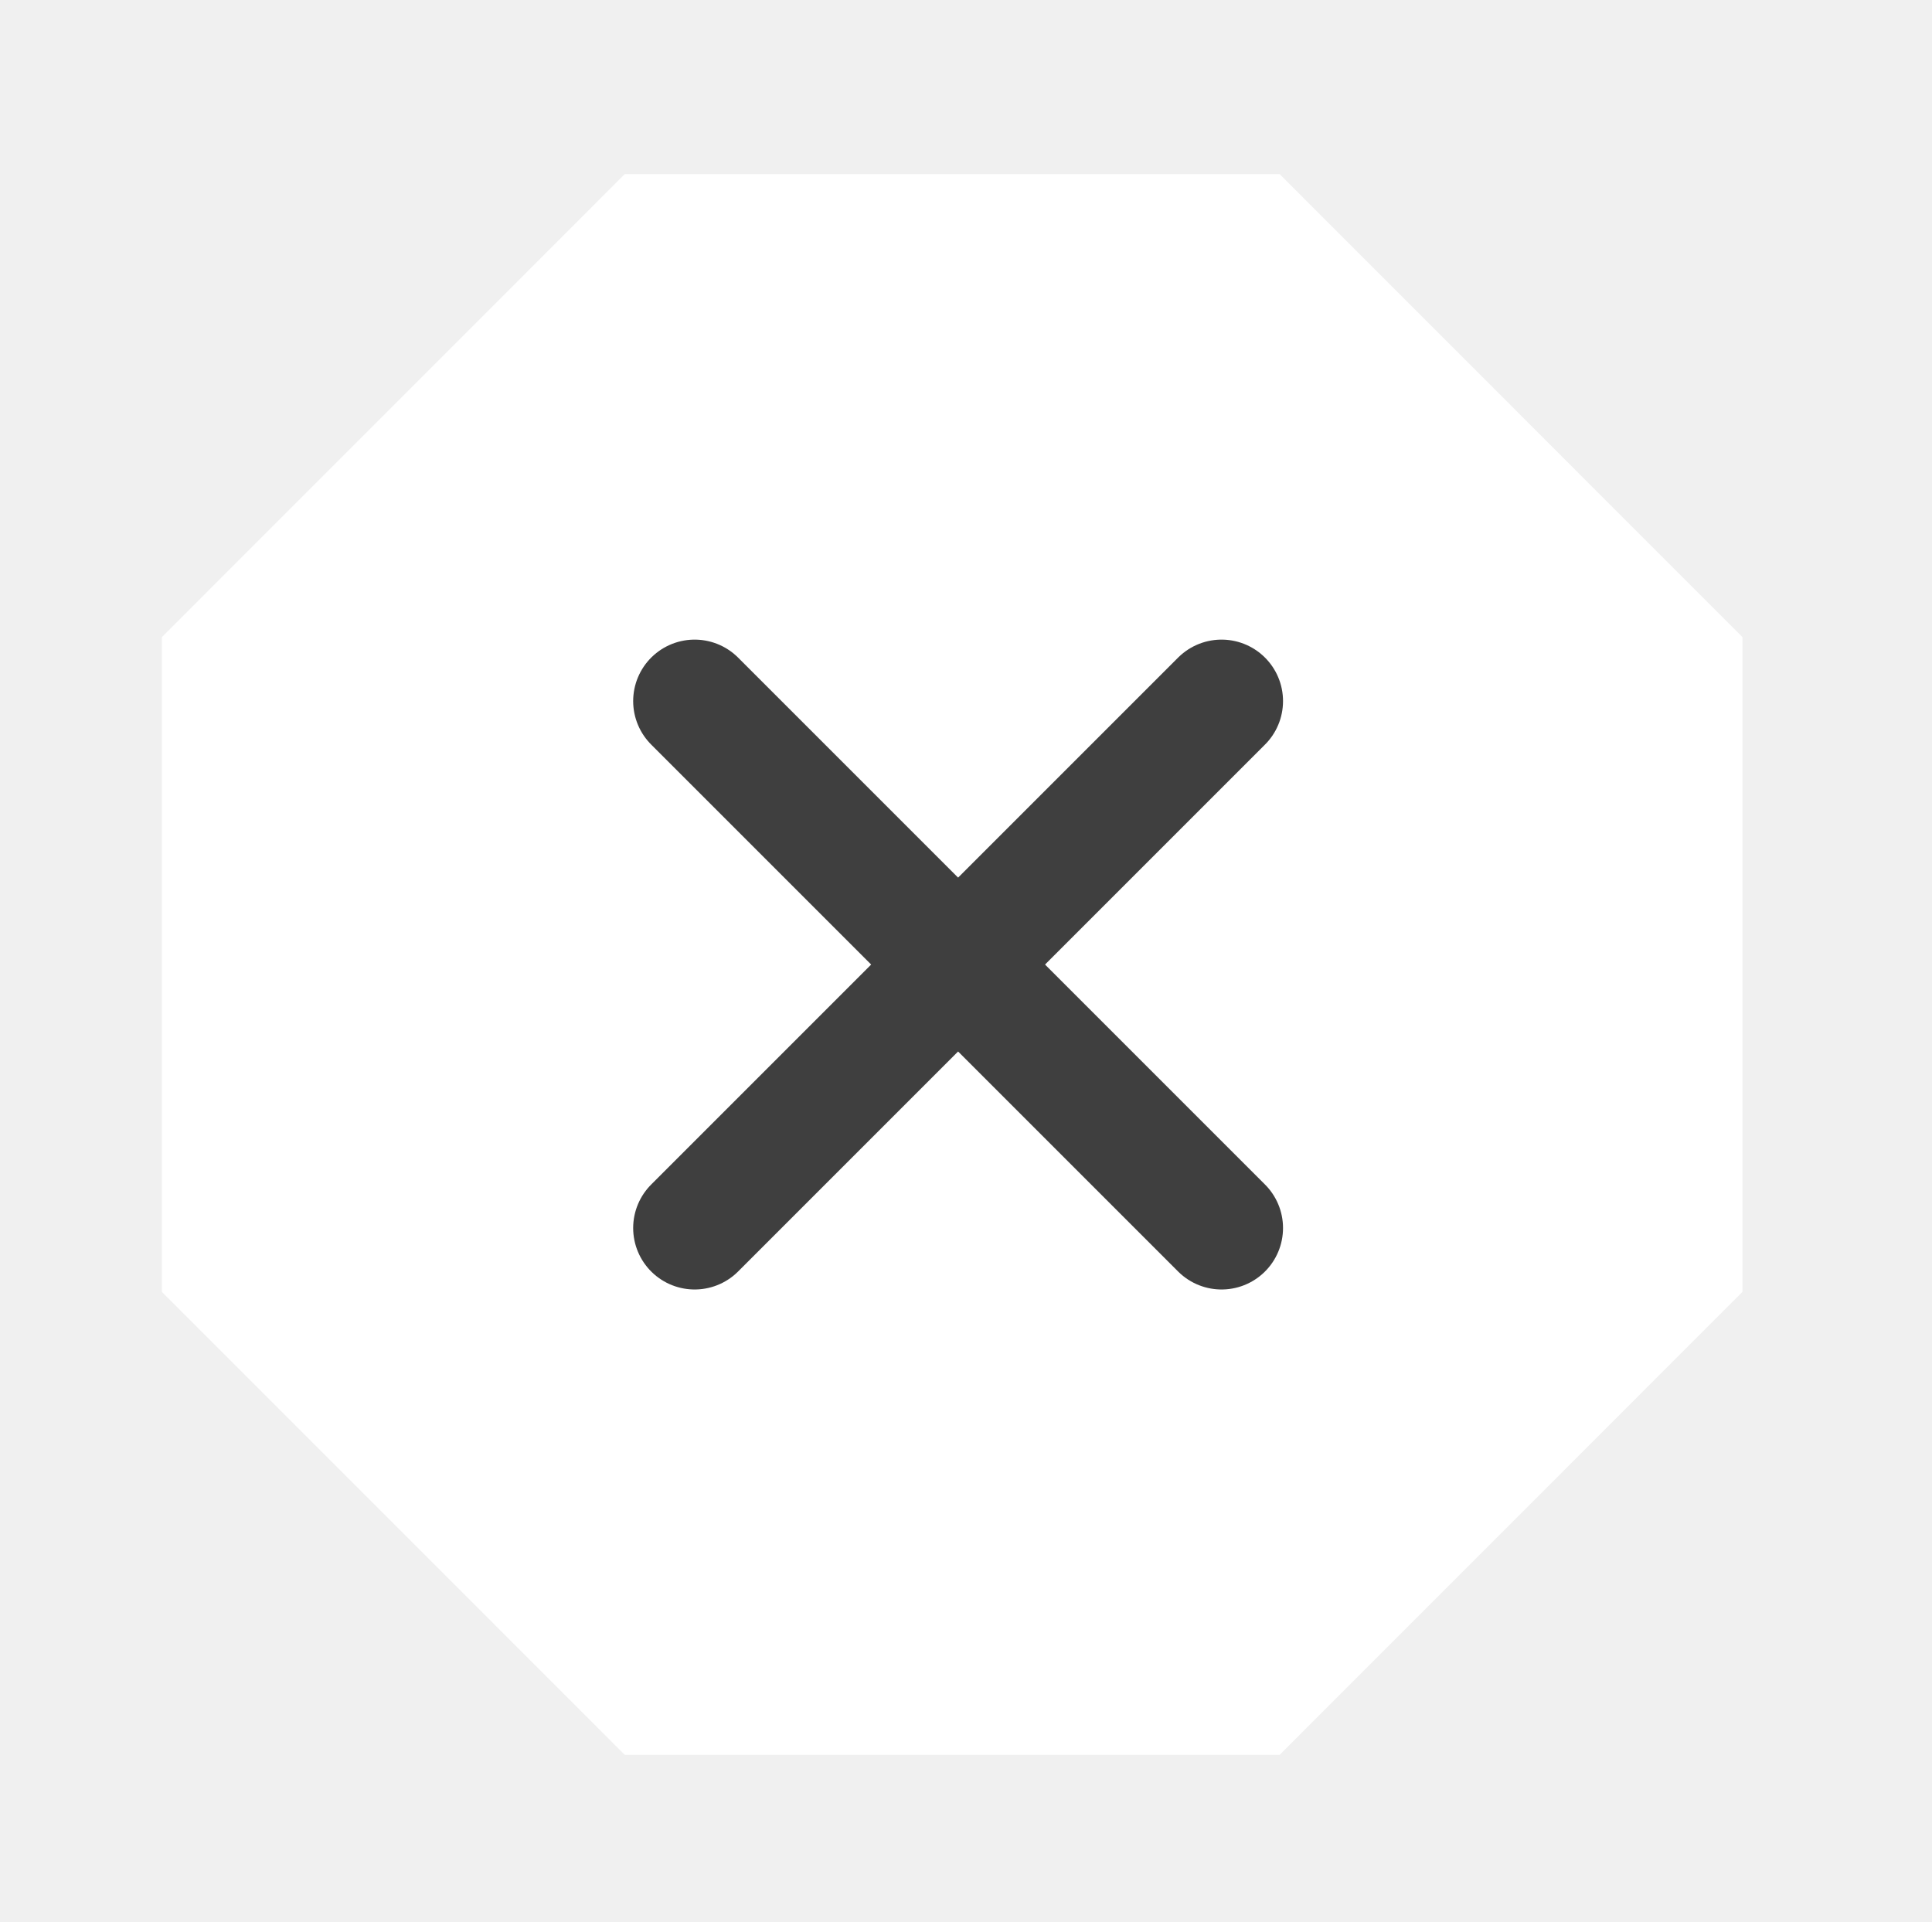
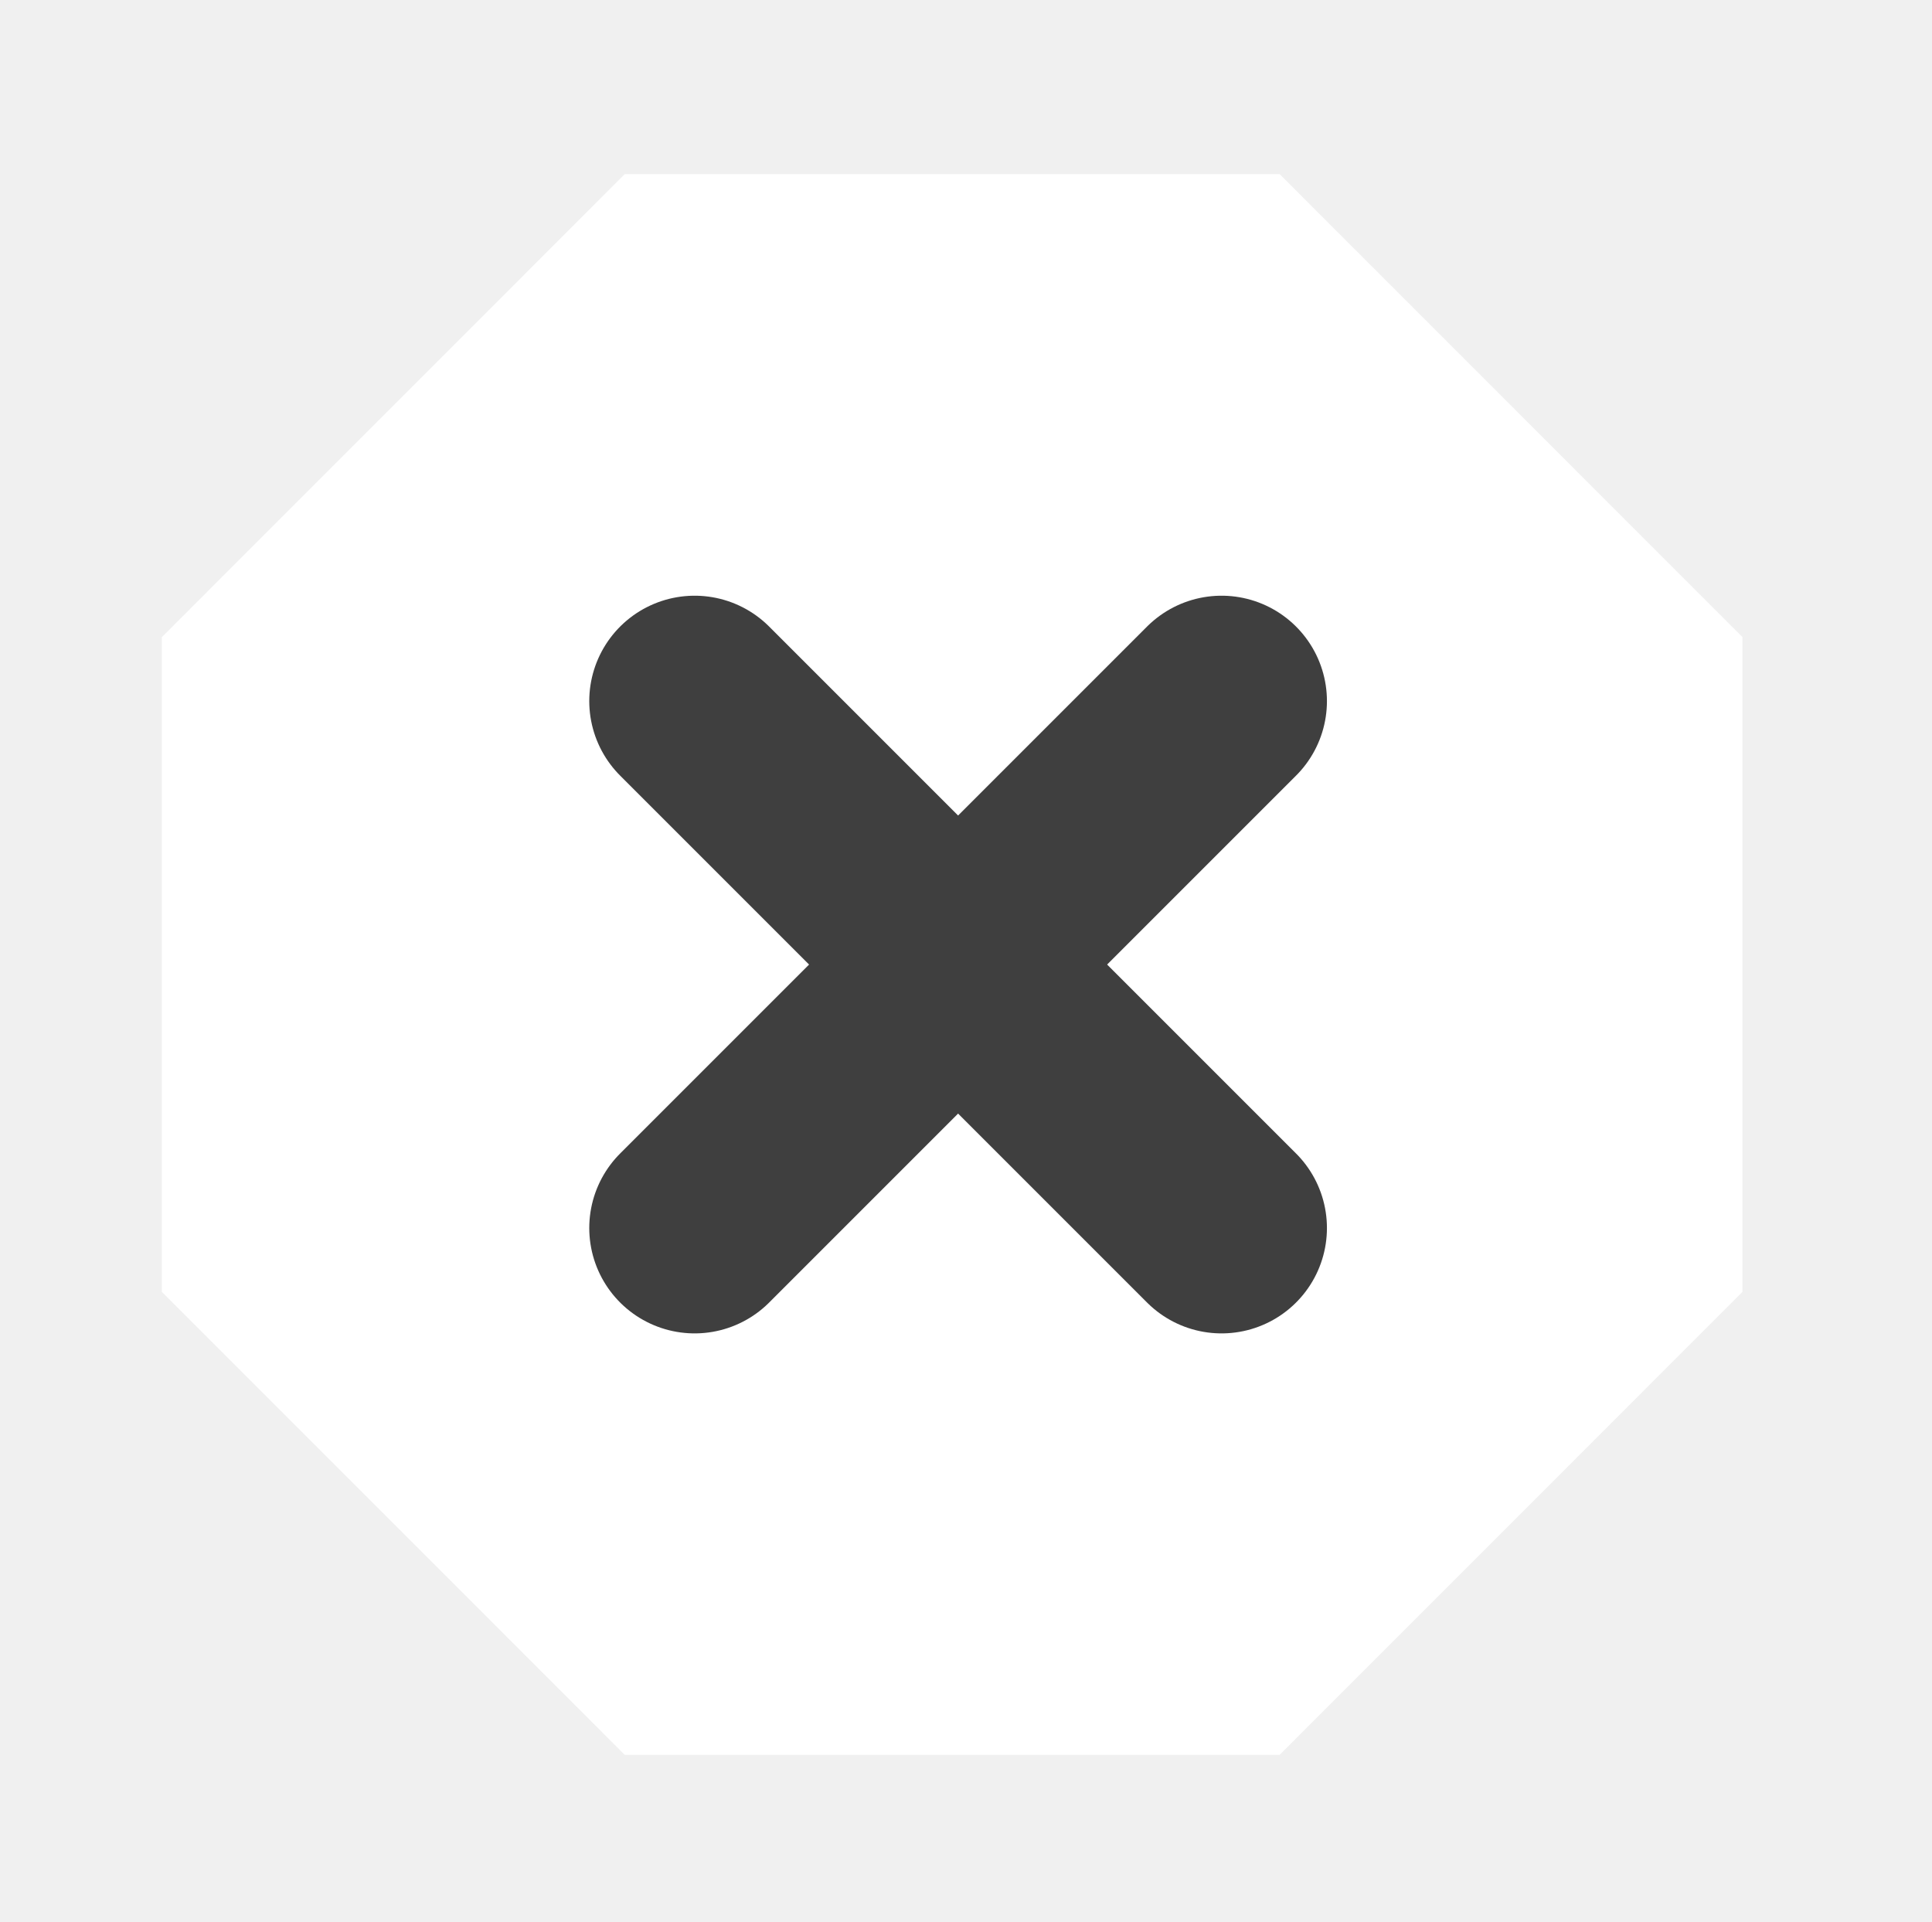
<svg xmlns="http://www.w3.org/2000/svg" version="1.1" id="Layer_1" x="0px" y="0px" width="55px" height="54.695px" viewBox="0 0 55 54.695" enable-background="new 0 0 55 54.695" xml:space="preserve">
  <g id="Do_NOT_delete">
    <rect id="Invisible_border__x28_for_padding_x29_" y="0" fill="none" width="55" height="54.695" />
  </g>
  <g id="Icon">
    <polygon fill="#FFFFFF" points="17.786,49.956 4.608,36.776 4.608,18.137 17.786,4.956 36.428,4.956 49.604,18.137 49.604,36.776    36.428,49.956  " />
    <g>
      <g>
        <g>
-           <line fill="none" stroke="#3F3F3F" stroke-width="3.5" stroke-linecap="round" x1="19.775" y1="19.958" x2="34.775" y2="34.958" />
-           <line fill="none" stroke="#3F3F3F" stroke-width="3.5" stroke-linecap="round" x1="34.775" y1="19.958" x2="19.775" y2="34.958" />
+           <line fill="none" stroke="#3F3F3F" stroke-width="6" stroke-linecap="round" x1="19.775" y1="19.958" x2="34.775" y2="34.958" />
+           <line fill="none" stroke="#3F3F3F" stroke-width="6" stroke-linecap="round" x1="34.775" y1="19.958" x2="19.775" y2="34.958" />
        </g>
      </g>
    </g>
  </g>
</svg>
